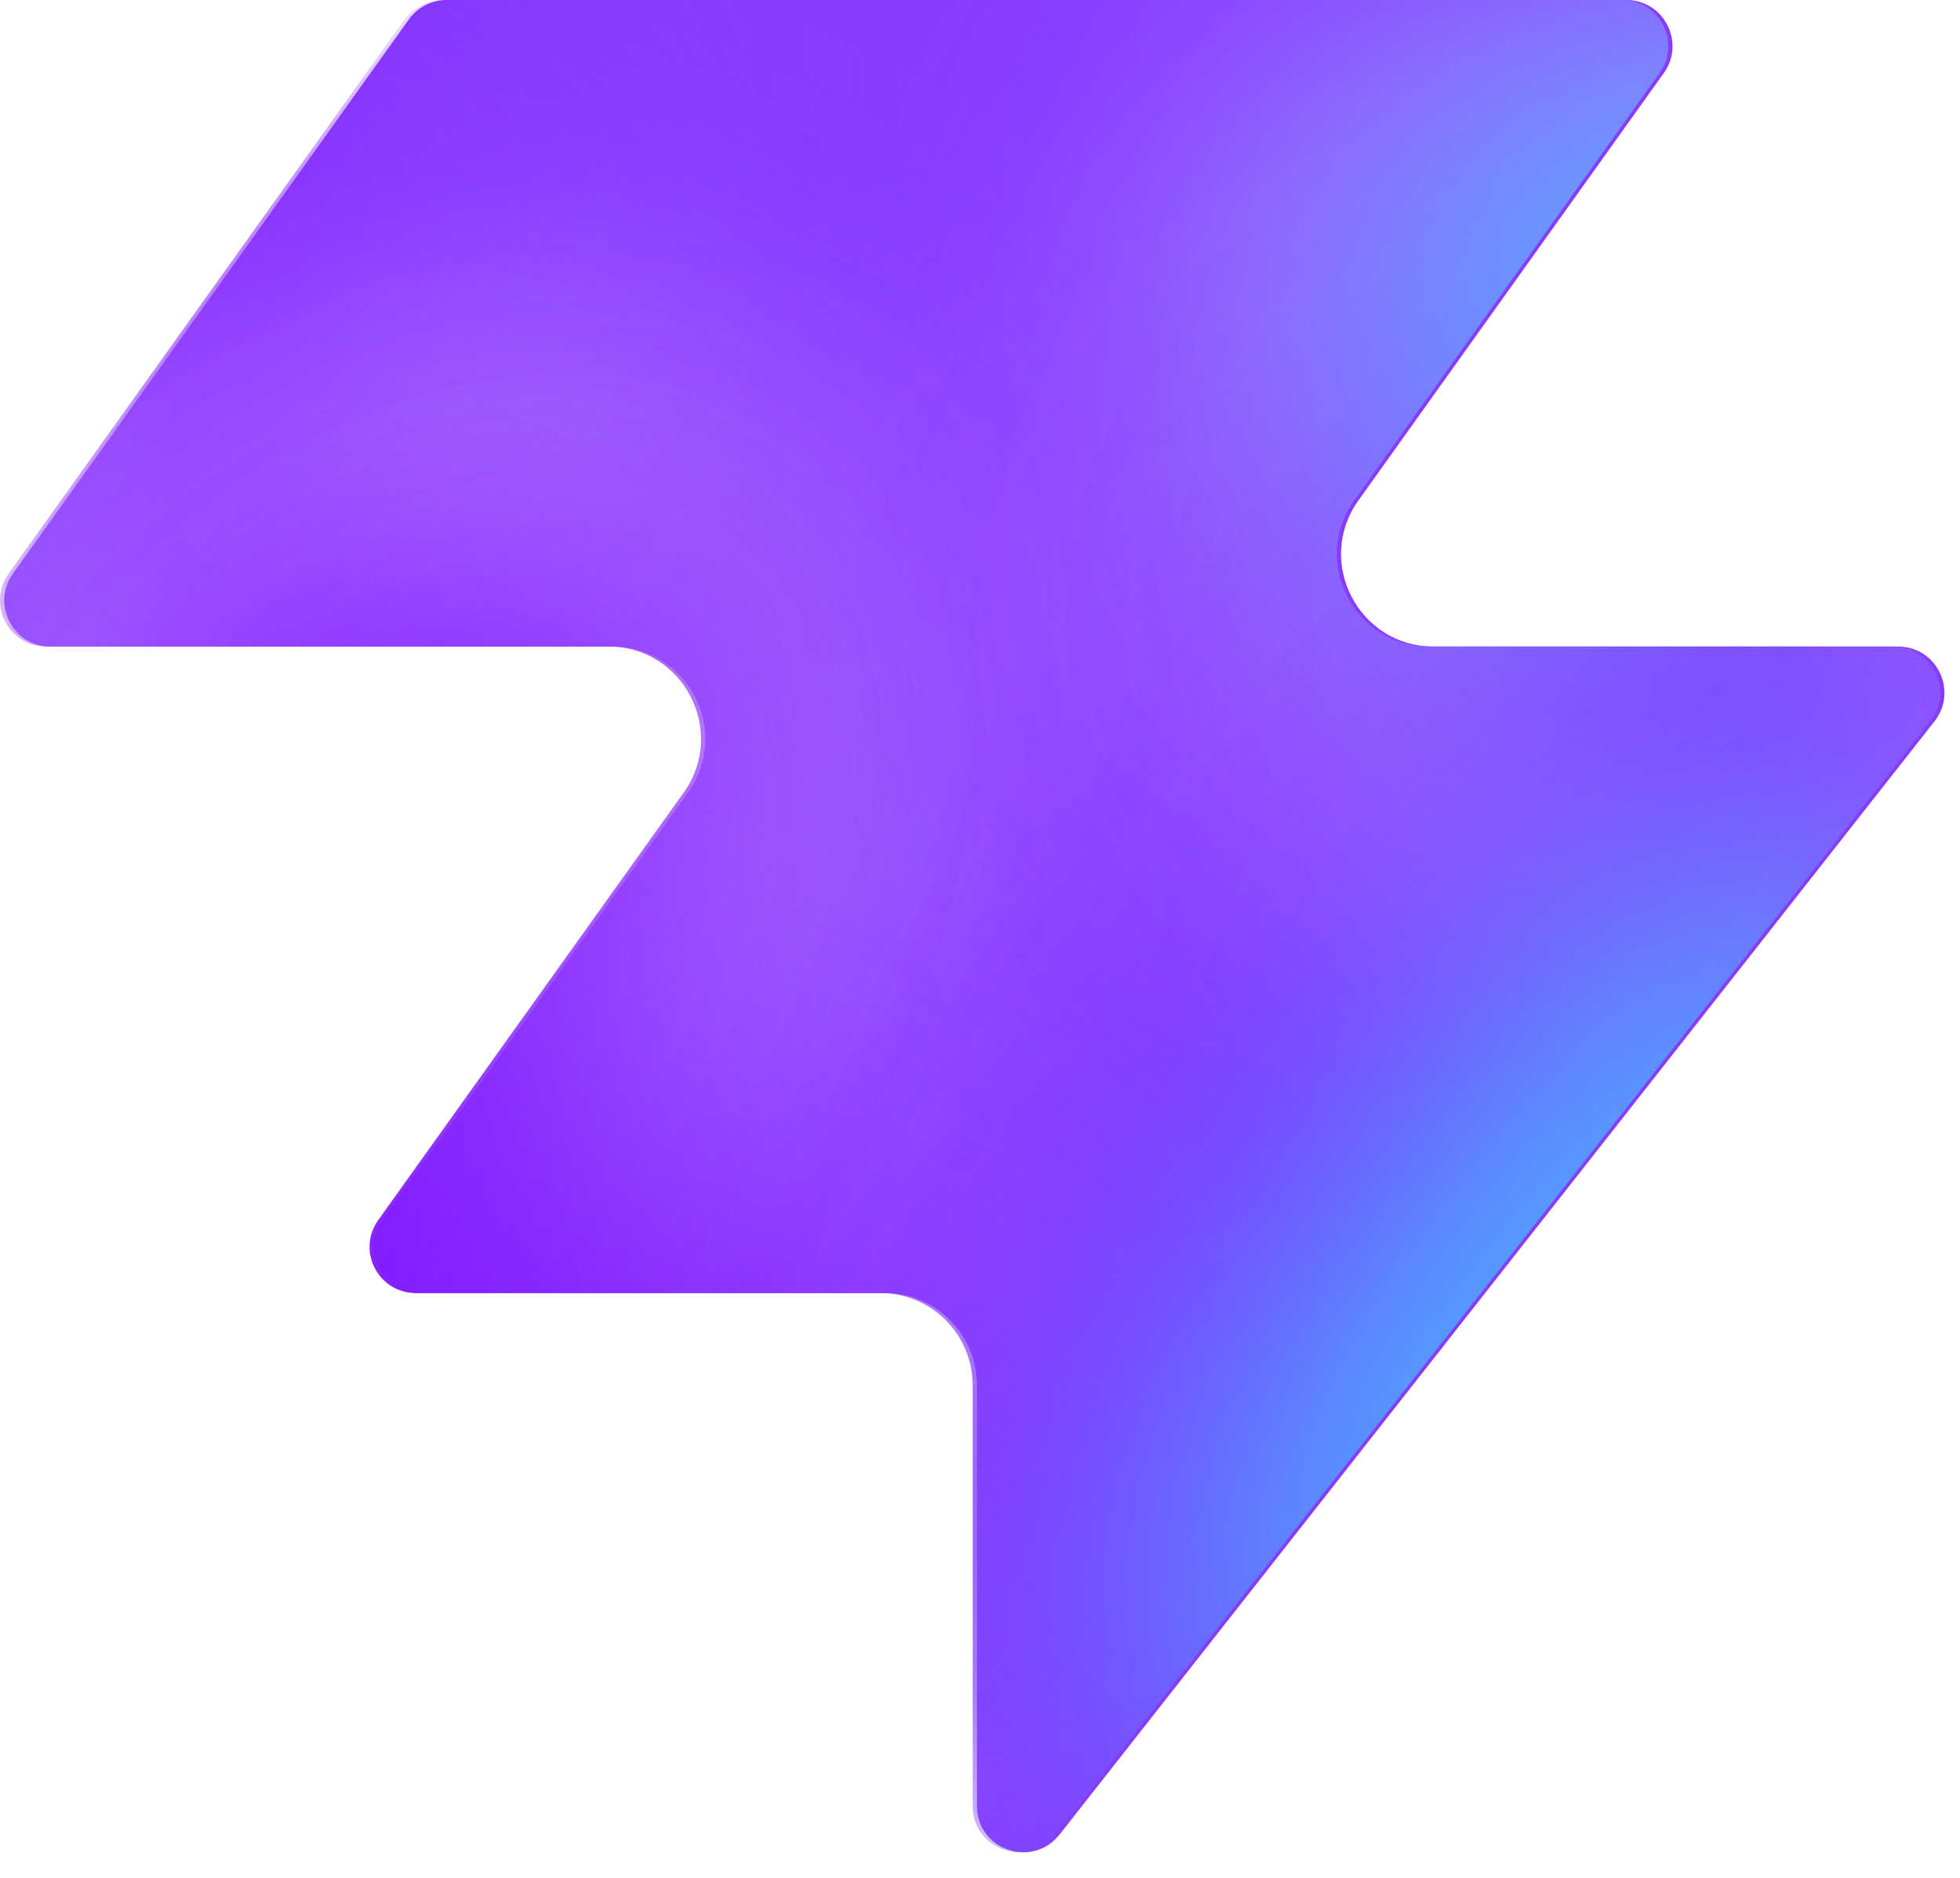
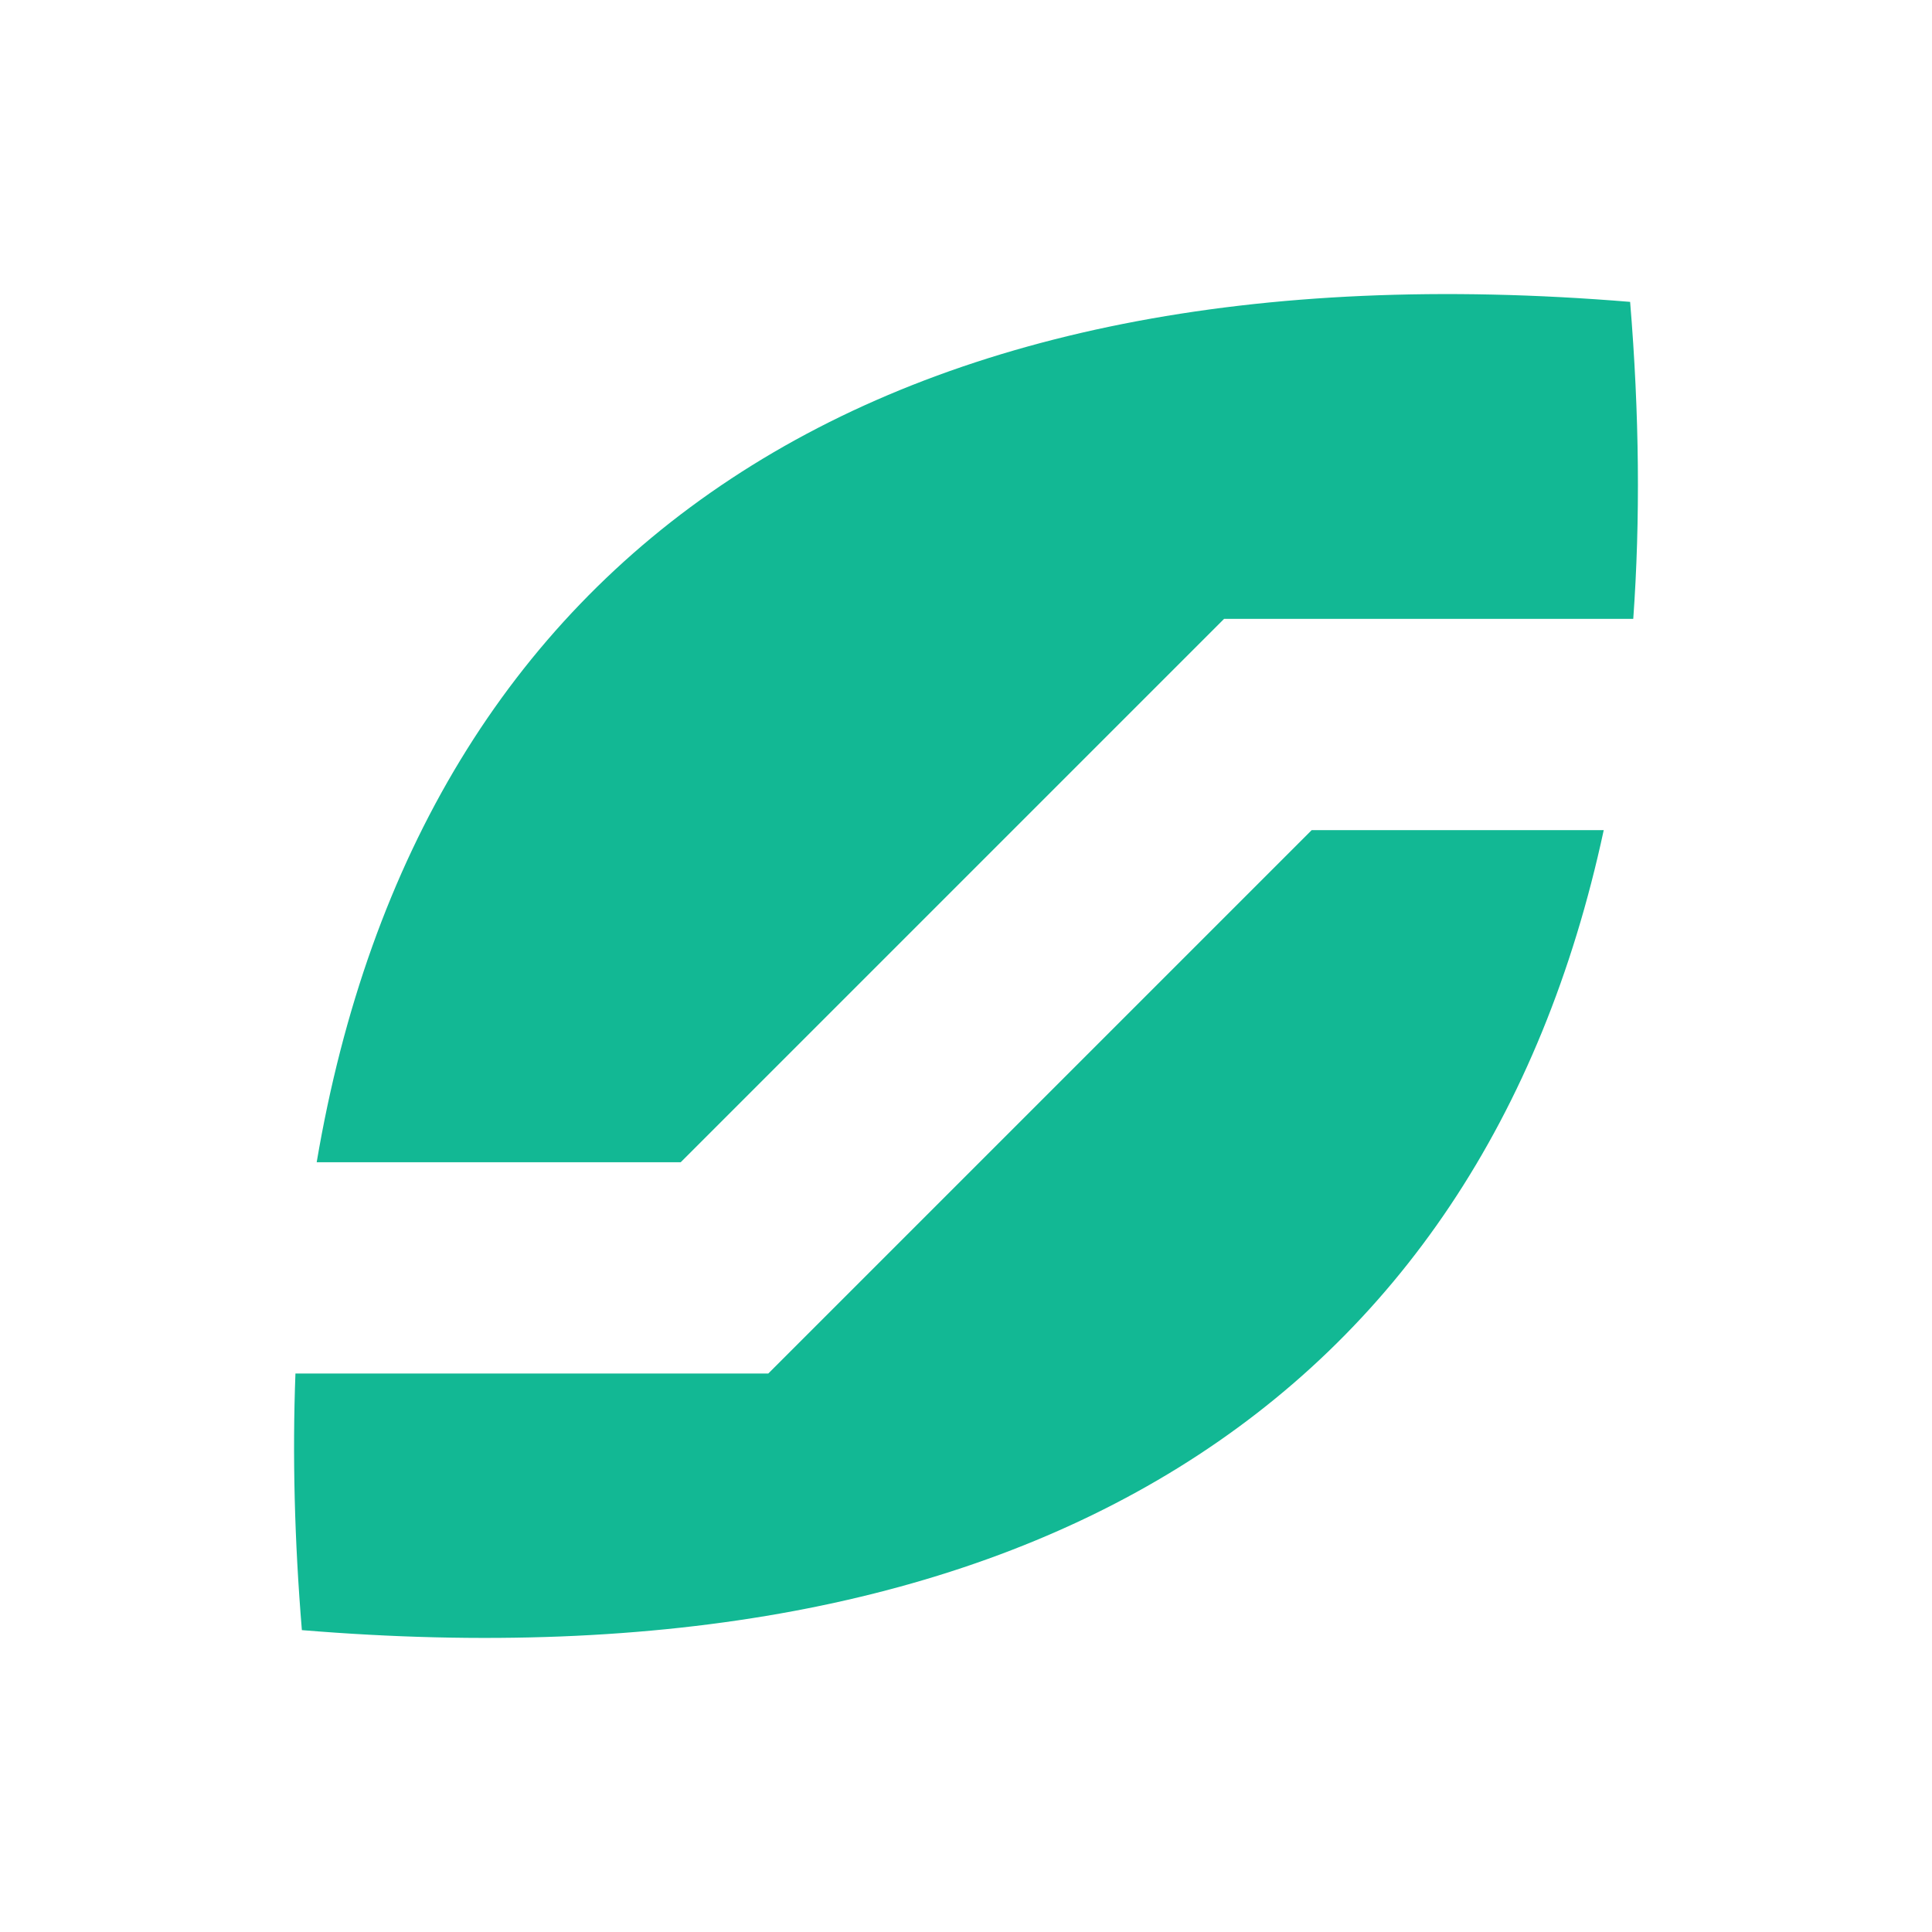
- <svg xmlns="http://www.w3.org/2000/svg" width="48" height="46" fill="none" viewBox="0 0 48 46">
-   <path fill="#863bff" d="M25.946 44.938c-.664.845-2.021.375-2.021-.698V33.937a2.26 2.26 0 0 0-2.262-2.262H10.287c-.92 0-1.456-1.04-.92-1.788l7.48-10.471c1.07-1.497 0-3.578-1.842-3.578H1.237c-.92 0-1.456-1.04-.92-1.788L10.013.474c.214-.297.556-.474.92-.474h28.894c.92 0 1.456 1.04.92 1.788l-7.48 10.471c-1.07 1.498 0 3.579 1.842 3.579h11.377c.943 0 1.473 1.088.89 1.83L25.947 44.94z" style="fill:#863bff;fill:color(display-p3 .525 .23 1);fill-opacity:1" />
-   <mask id="a" width="48" height="46" x="0" y="0" maskUnits="userSpaceOnUse" style="mask-type:alpha">
-     <path fill="#000" d="M25.842 44.938c-.664.844-2.021.375-2.021-.698V33.937a2.26 2.26 0 0 0-2.262-2.262H10.183c-.92 0-1.456-1.04-.92-1.788l7.48-10.471c1.07-1.498 0-3.579-1.842-3.579H1.133c-.92 0-1.456-1.04-.92-1.787L9.91.473c.214-.297.556-.474.92-.474h28.894c.92 0 1.456 1.04.92 1.788l-7.48 10.471c-1.07 1.498 0 3.578 1.842 3.578h11.377c.943 0 1.473 1.088.89 1.832L25.843 44.94z" style="fill:#000;fill-opacity:1" />
-   </mask>
-   <g mask="url(#a)">
-     <g filter="url(#b)">
-       <ellipse cx="5.508" cy="14.704" fill="#ede6ff" rx="5.508" ry="14.704" style="fill:#ede6ff;fill:color(display-p3 .927 .903 1);fill-opacity:1" transform="matrix(.00324 1 1 -.00324 -4.47 31.516)" />
-     </g>
-     <g filter="url(#c)">
-       <ellipse cx="10.399" cy="29.851" fill="#ede6ff" rx="10.399" ry="29.851" style="fill:#ede6ff;fill:color(display-p3 .927 .903 1);fill-opacity:1" transform="matrix(.00324 1 1 -.00324 -39.328 7.883)" />
-     </g>
-     <g filter="url(#d)">
-       <ellipse cx="5.508" cy="30.487" fill="#7e14ff" rx="5.508" ry="30.487" style="fill:#7e14ff;fill:color(display-p3 .492 .077 1);fill-opacity:1" transform="rotate(89.814 -25.913 -14.639)scale(1 -1)" />
-     </g>
-     <g filter="url(#e)">
-       <ellipse cx="5.508" cy="30.599" fill="#7e14ff" rx="5.508" ry="30.599" style="fill:#7e14ff;fill:color(display-p3 .492 .077 1);fill-opacity:1" transform="rotate(89.814 -32.644 -3.334)scale(1 -1)" />
-     </g>
-     <g filter="url(#f)">
-       <ellipse cx="5.508" cy="30.599" fill="#7e14ff" rx="5.508" ry="30.599" style="fill:#7e14ff;fill:color(display-p3 .492 .077 1);fill-opacity:1" transform="matrix(.00324 1 1 -.00324 -34.34 30.47)" />
-     </g>
-     <g filter="url(#g)">
-       <ellipse cx="14.072" cy="22.078" fill="#ede6ff" rx="14.072" ry="22.078" style="fill:#ede6ff;fill:color(display-p3 .927 .903 1);fill-opacity:1" transform="rotate(93.35 24.506 48.493)scale(-1 1)" />
-     </g>
-     <g filter="url(#h)">
-       <ellipse cx="3.47" cy="21.501" fill="#7e14ff" rx="3.47" ry="21.501" style="fill:#7e14ff;fill:color(display-p3 .492 .077 1);fill-opacity:1" transform="rotate(89.009 28.708 47.59)scale(-1 1)" />
-     </g>
-     <g filter="url(#i)">
-       <ellipse cx="3.47" cy="21.501" fill="#7e14ff" rx="3.47" ry="21.501" style="fill:#7e14ff;fill:color(display-p3 .492 .077 1);fill-opacity:1" transform="rotate(89.009 28.708 47.59)scale(-1 1)" />
-     </g>
-     <g filter="url(#j)">
-       <ellipse cx=".387" cy="8.972" fill="#7e14ff" rx="4.407" ry="29.108" style="fill:#7e14ff;fill:color(display-p3 .492 .077 1);fill-opacity:1" transform="rotate(39.51 .387 8.972)" />
-     </g>
-     <g filter="url(#k)">
-       <ellipse cx="47.523" cy="-6.092" fill="#7e14ff" rx="4.407" ry="29.108" style="fill:#7e14ff;fill:color(display-p3 .492 .077 1);fill-opacity:1" transform="rotate(37.892 47.523 -6.092)" />
-     </g>
-     <g filter="url(#l)">
-       <ellipse cx="41.412" cy="6.333" fill="#47bfff" rx="5.971" ry="9.665" style="fill:#47bfff;fill:color(display-p3 .28 .748 1);fill-opacity:1" transform="rotate(37.892 41.412 6.333)" />
-     </g>
-     <g filter="url(#m)">
-       <ellipse cx="-1.879" cy="38.332" fill="#7e14ff" rx="4.407" ry="29.108" style="fill:#7e14ff;fill:color(display-p3 .492 .077 1);fill-opacity:1" transform="rotate(37.892 -1.88 38.332)" />
-     </g>
-     <g filter="url(#n)">
-       <ellipse cx="-1.879" cy="38.332" fill="#7e14ff" rx="4.407" ry="29.108" style="fill:#7e14ff;fill:color(display-p3 .492 .077 1);fill-opacity:1" transform="rotate(37.892 -1.88 38.332)" />
-     </g>
-     <g filter="url(#o)">
-       <ellipse cx="35.651" cy="29.907" fill="#7e14ff" rx="4.407" ry="29.108" style="fill:#7e14ff;fill:color(display-p3 .492 .077 1);fill-opacity:1" transform="rotate(37.892 35.651 29.907)" />
-     </g>
-     <g filter="url(#p)">
-       <ellipse cx="38.418" cy="32.4" fill="#47bfff" rx="5.971" ry="15.297" style="fill:#47bfff;fill:color(display-p3 .28 .748 1);fill-opacity:1" transform="rotate(37.892 38.418 32.4)" />
-     </g>
-   </g>
-   <defs>
-     <filter id="b" width="60.045" height="41.654" x="-19.77" y="16.149" color-interpolation-filters="sRGB" filterUnits="userSpaceOnUse">
-       <feFlood flood-opacity="0" result="BackgroundImageFix" />
-       <feBlend in="SourceGraphic" in2="BackgroundImageFix" result="shape" />
-       <feGaussianBlur result="effect1_foregroundBlur_2002_17158" stdDeviation="7.659" />
-     </filter>
-     <filter id="c" width="90.34" height="51.437" x="-54.613" y="-7.533" color-interpolation-filters="sRGB" filterUnits="userSpaceOnUse">
-       <feFlood flood-opacity="0" result="BackgroundImageFix" />
-       <feBlend in="SourceGraphic" in2="BackgroundImageFix" result="shape" />
-       <feGaussianBlur result="effect1_foregroundBlur_2002_17158" stdDeviation="7.659" />
-     </filter>
-     <filter id="d" width="79.355" height="29.4" x="-49.64" y="2.03" color-interpolation-filters="sRGB" filterUnits="userSpaceOnUse">
-       <feFlood flood-opacity="0" result="BackgroundImageFix" />
-       <feBlend in="SourceGraphic" in2="BackgroundImageFix" result="shape" />
-       <feGaussianBlur result="effect1_foregroundBlur_2002_17158" stdDeviation="4.596" />
-     </filter>
-     <filter id="e" width="79.579" height="29.4" x="-45.045" y="20.029" color-interpolation-filters="sRGB" filterUnits="userSpaceOnUse">
-       <feFlood flood-opacity="0" result="BackgroundImageFix" />
-       <feBlend in="SourceGraphic" in2="BackgroundImageFix" result="shape" />
-       <feGaussianBlur result="effect1_foregroundBlur_2002_17158" stdDeviation="4.596" />
-     </filter>
-     <filter id="f" width="79.579" height="29.4" x="-43.513" y="21.178" color-interpolation-filters="sRGB" filterUnits="userSpaceOnUse">
-       <feFlood flood-opacity="0" result="BackgroundImageFix" />
-       <feBlend in="SourceGraphic" in2="BackgroundImageFix" result="shape" />
-       <feGaussianBlur result="effect1_foregroundBlur_2002_17158" stdDeviation="4.596" />
-     </filter>
-     <filter id="g" width="74.749" height="58.852" x="15.756" y="-17.901" color-interpolation-filters="sRGB" filterUnits="userSpaceOnUse">
-       <feFlood flood-opacity="0" result="BackgroundImageFix" />
-       <feBlend in="SourceGraphic" in2="BackgroundImageFix" result="shape" />
-       <feGaussianBlur result="effect1_foregroundBlur_2002_17158" stdDeviation="7.659" />
-     </filter>
-     <filter id="h" width="61.377" height="25.362" x="23.548" y="2.284" color-interpolation-filters="sRGB" filterUnits="userSpaceOnUse">
-       <feFlood flood-opacity="0" result="BackgroundImageFix" />
-       <feBlend in="SourceGraphic" in2="BackgroundImageFix" result="shape" />
-       <feGaussianBlur result="effect1_foregroundBlur_2002_17158" stdDeviation="4.596" />
-     </filter>
-     <filter id="i" width="61.377" height="25.362" x="23.548" y="2.284" color-interpolation-filters="sRGB" filterUnits="userSpaceOnUse">
-       <feFlood flood-opacity="0" result="BackgroundImageFix" />
-       <feBlend in="SourceGraphic" in2="BackgroundImageFix" result="shape" />
-       <feGaussianBlur result="effect1_foregroundBlur_2002_17158" stdDeviation="4.596" />
-     </filter>
-     <filter id="j" width="56.045" height="63.649" x="-27.636" y="-22.853" color-interpolation-filters="sRGB" filterUnits="userSpaceOnUse">
-       <feFlood flood-opacity="0" result="BackgroundImageFix" />
-       <feBlend in="SourceGraphic" in2="BackgroundImageFix" result="shape" />
-       <feGaussianBlur result="effect1_foregroundBlur_2002_17158" stdDeviation="4.596" />
-     </filter>
-     <filter id="k" width="54.814" height="64.646" x="20.116" y="-38.415" color-interpolation-filters="sRGB" filterUnits="userSpaceOnUse">
-       <feFlood flood-opacity="0" result="BackgroundImageFix" />
-       <feBlend in="SourceGraphic" in2="BackgroundImageFix" result="shape" />
-       <feGaussianBlur result="effect1_foregroundBlur_2002_17158" stdDeviation="4.596" />
-     </filter>
-     <filter id="l" width="33.541" height="35.313" x="24.641" y="-11.323" color-interpolation-filters="sRGB" filterUnits="userSpaceOnUse">
-       <feFlood flood-opacity="0" result="BackgroundImageFix" />
-       <feBlend in="SourceGraphic" in2="BackgroundImageFix" result="shape" />
-       <feGaussianBlur result="effect1_foregroundBlur_2002_17158" stdDeviation="4.596" />
-     </filter>
-     <filter id="m" width="54.814" height="64.646" x="-29.286" y="6.009" color-interpolation-filters="sRGB" filterUnits="userSpaceOnUse">
-       <feFlood flood-opacity="0" result="BackgroundImageFix" />
-       <feBlend in="SourceGraphic" in2="BackgroundImageFix" result="shape" />
-       <feGaussianBlur result="effect1_foregroundBlur_2002_17158" stdDeviation="4.596" />
-     </filter>
-     <filter id="n" width="54.814" height="64.646" x="-29.286" y="6.009" color-interpolation-filters="sRGB" filterUnits="userSpaceOnUse">
-       <feFlood flood-opacity="0" result="BackgroundImageFix" />
-       <feBlend in="SourceGraphic" in2="BackgroundImageFix" result="shape" />
-       <feGaussianBlur result="effect1_foregroundBlur_2002_17158" stdDeviation="4.596" />
-     </filter>
-     <filter id="o" width="54.814" height="64.646" x="8.244" y="-2.416" color-interpolation-filters="sRGB" filterUnits="userSpaceOnUse">
-       <feFlood flood-opacity="0" result="BackgroundImageFix" />
-       <feBlend in="SourceGraphic" in2="BackgroundImageFix" result="shape" />
-       <feGaussianBlur result="effect1_foregroundBlur_2002_17158" stdDeviation="4.596" />
-     </filter>
-     <filter id="p" width="39.409" height="43.623" x="18.713" y="10.588" color-interpolation-filters="sRGB" filterUnits="userSpaceOnUse">
-       <feFlood flood-opacity="0" result="BackgroundImageFix" />
-       <feBlend in="SourceGraphic" in2="BackgroundImageFix" result="shape" />
-       <feGaussianBlur result="effect1_foregroundBlur_2002_17158" stdDeviation="4.596" />
-     </filter>
-   </defs>
+ <svg xmlns="http://www.w3.org/2000/svg" viewBox="0 0 256 256" role="img" aria-label="gogreen favicon">
+   <path fill="#12B894" fill-rule="evenodd" d="M40.000 216.000C39.018 204.111 38.739 192.773 39.148 182.000L101.799 182.000L173.799 110.000L212.502 110.000C196.154 186.000 136.056 223.931 40.000 216.000Z" />
+   <path fill="#12B894" fill-rule="evenodd" d="M41.963 154.000C55.742 72.671 116.631 31.795 216.000 40.000C217.228 54.872 217.357 68.881 216.415 82.000L162.201 82.000L90.201 154.000L41.963 154.000Z" />
</svg>
